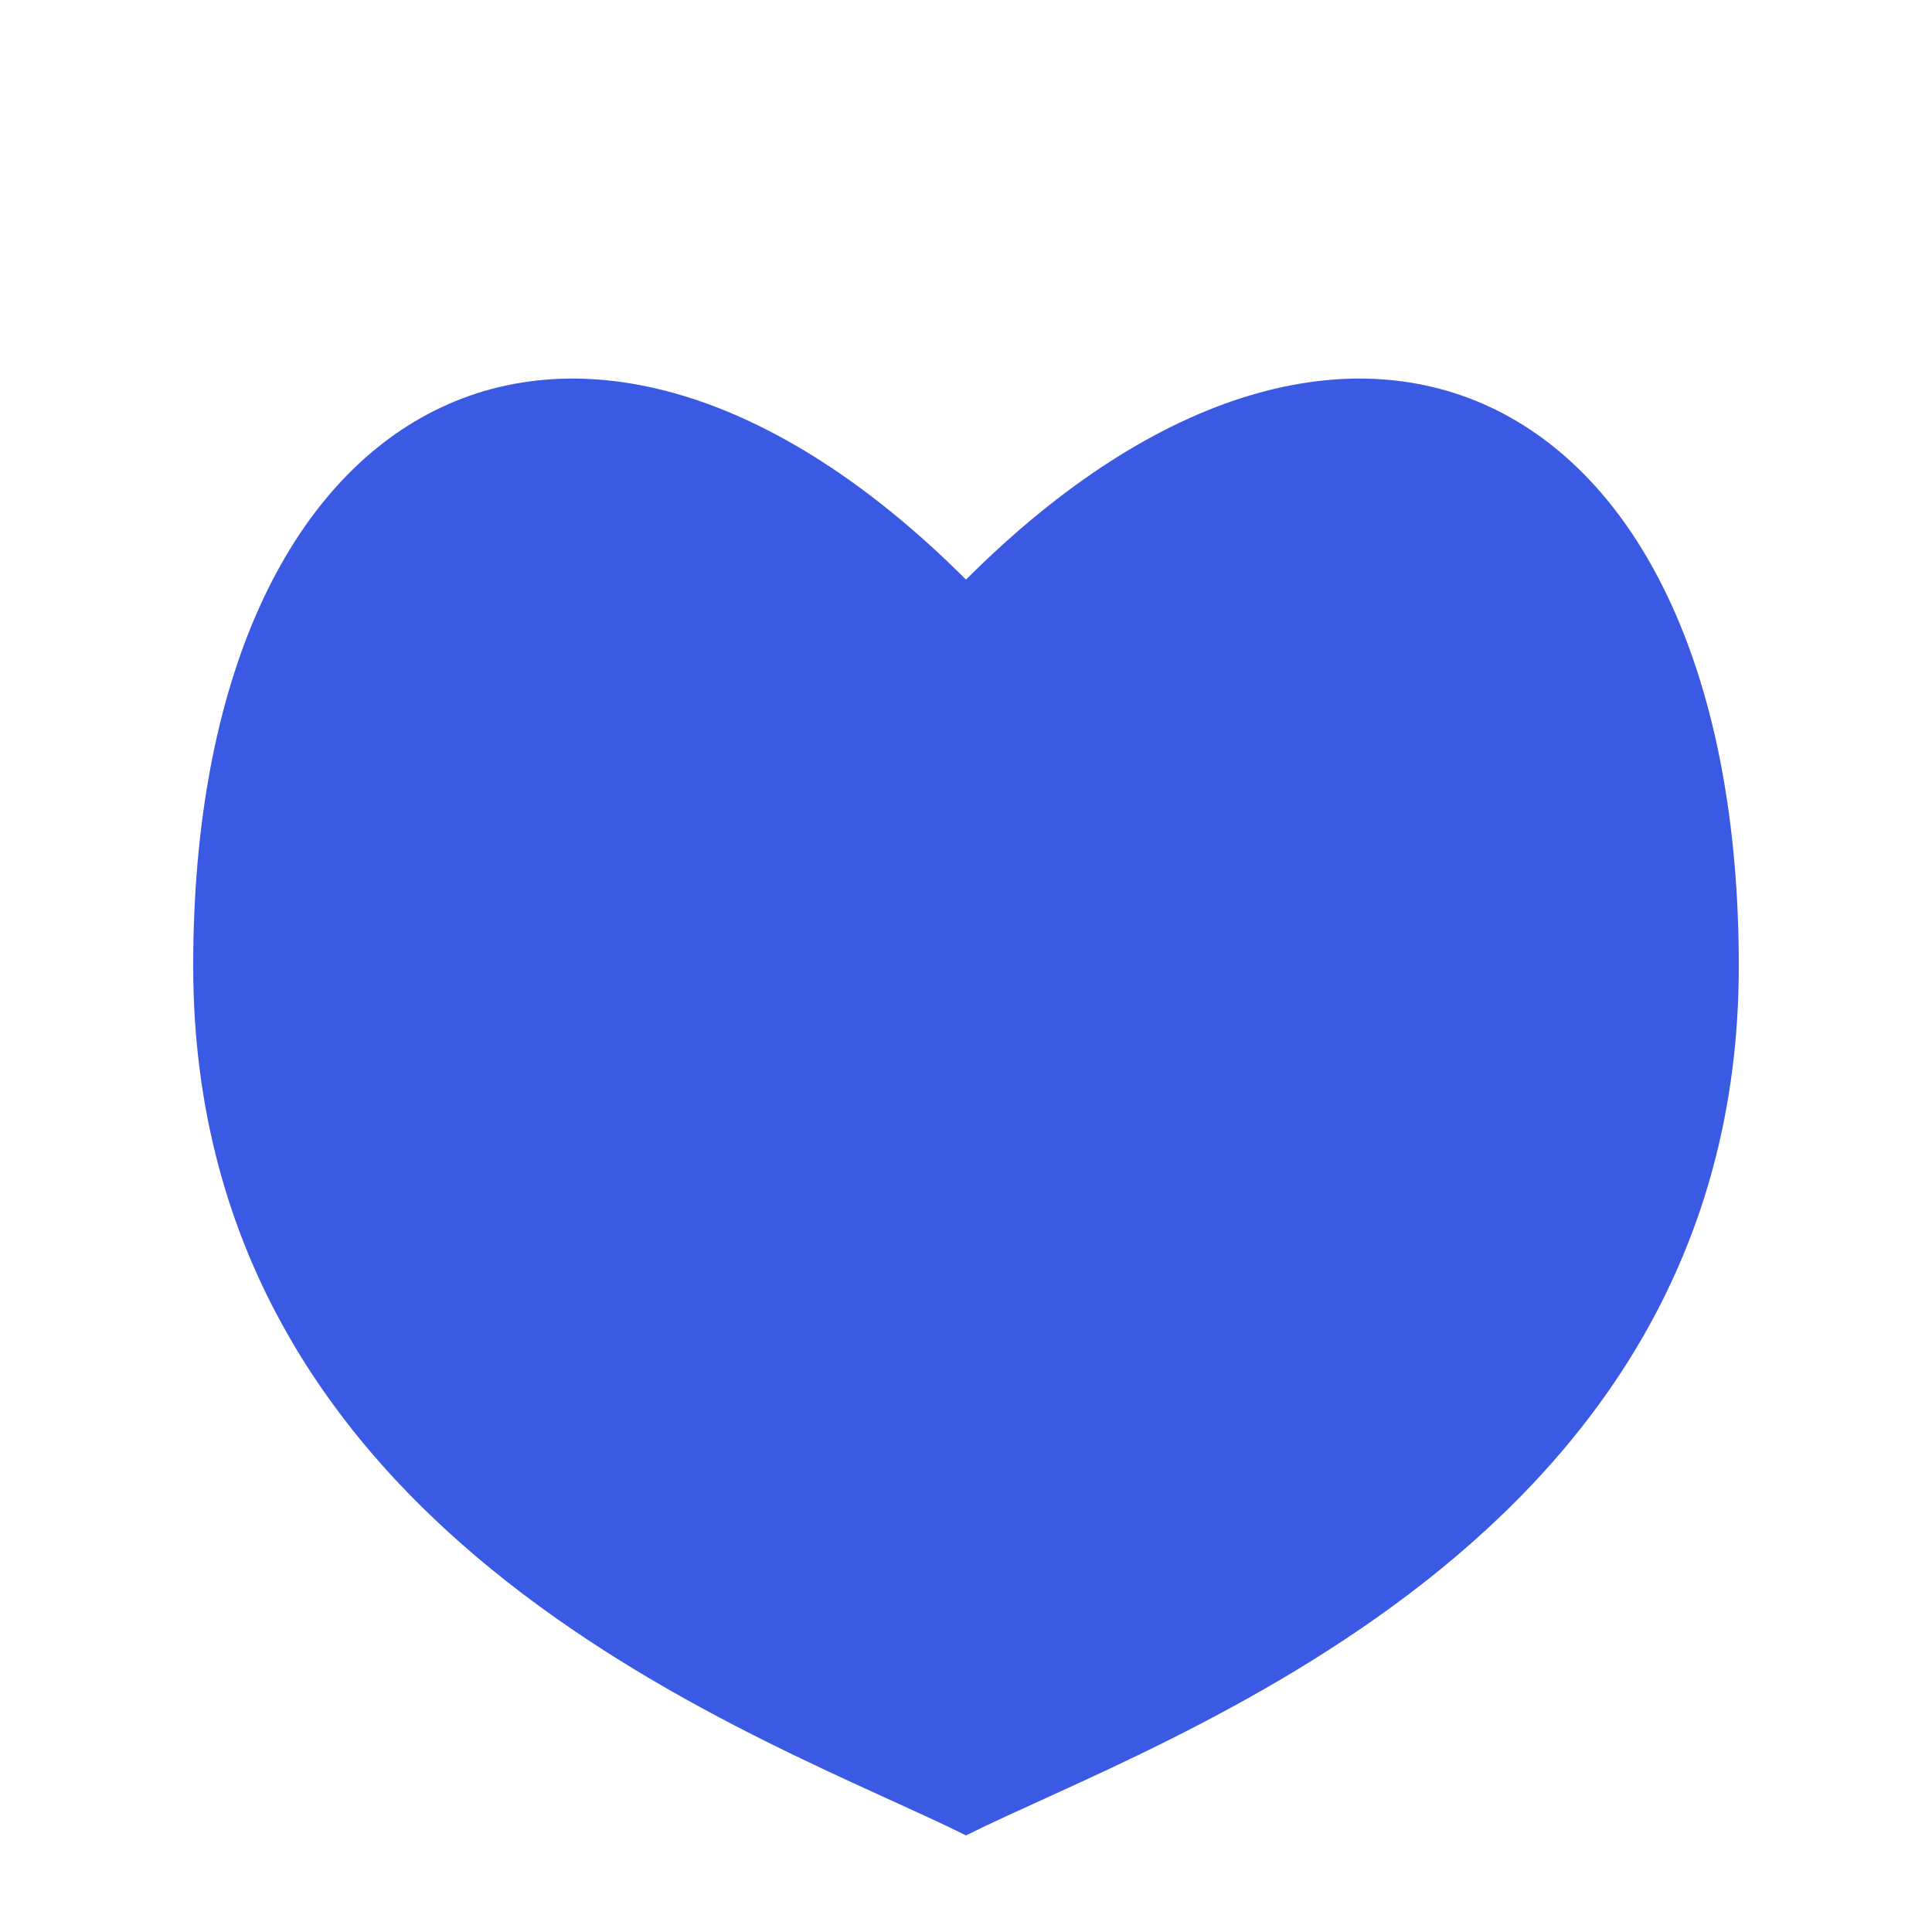
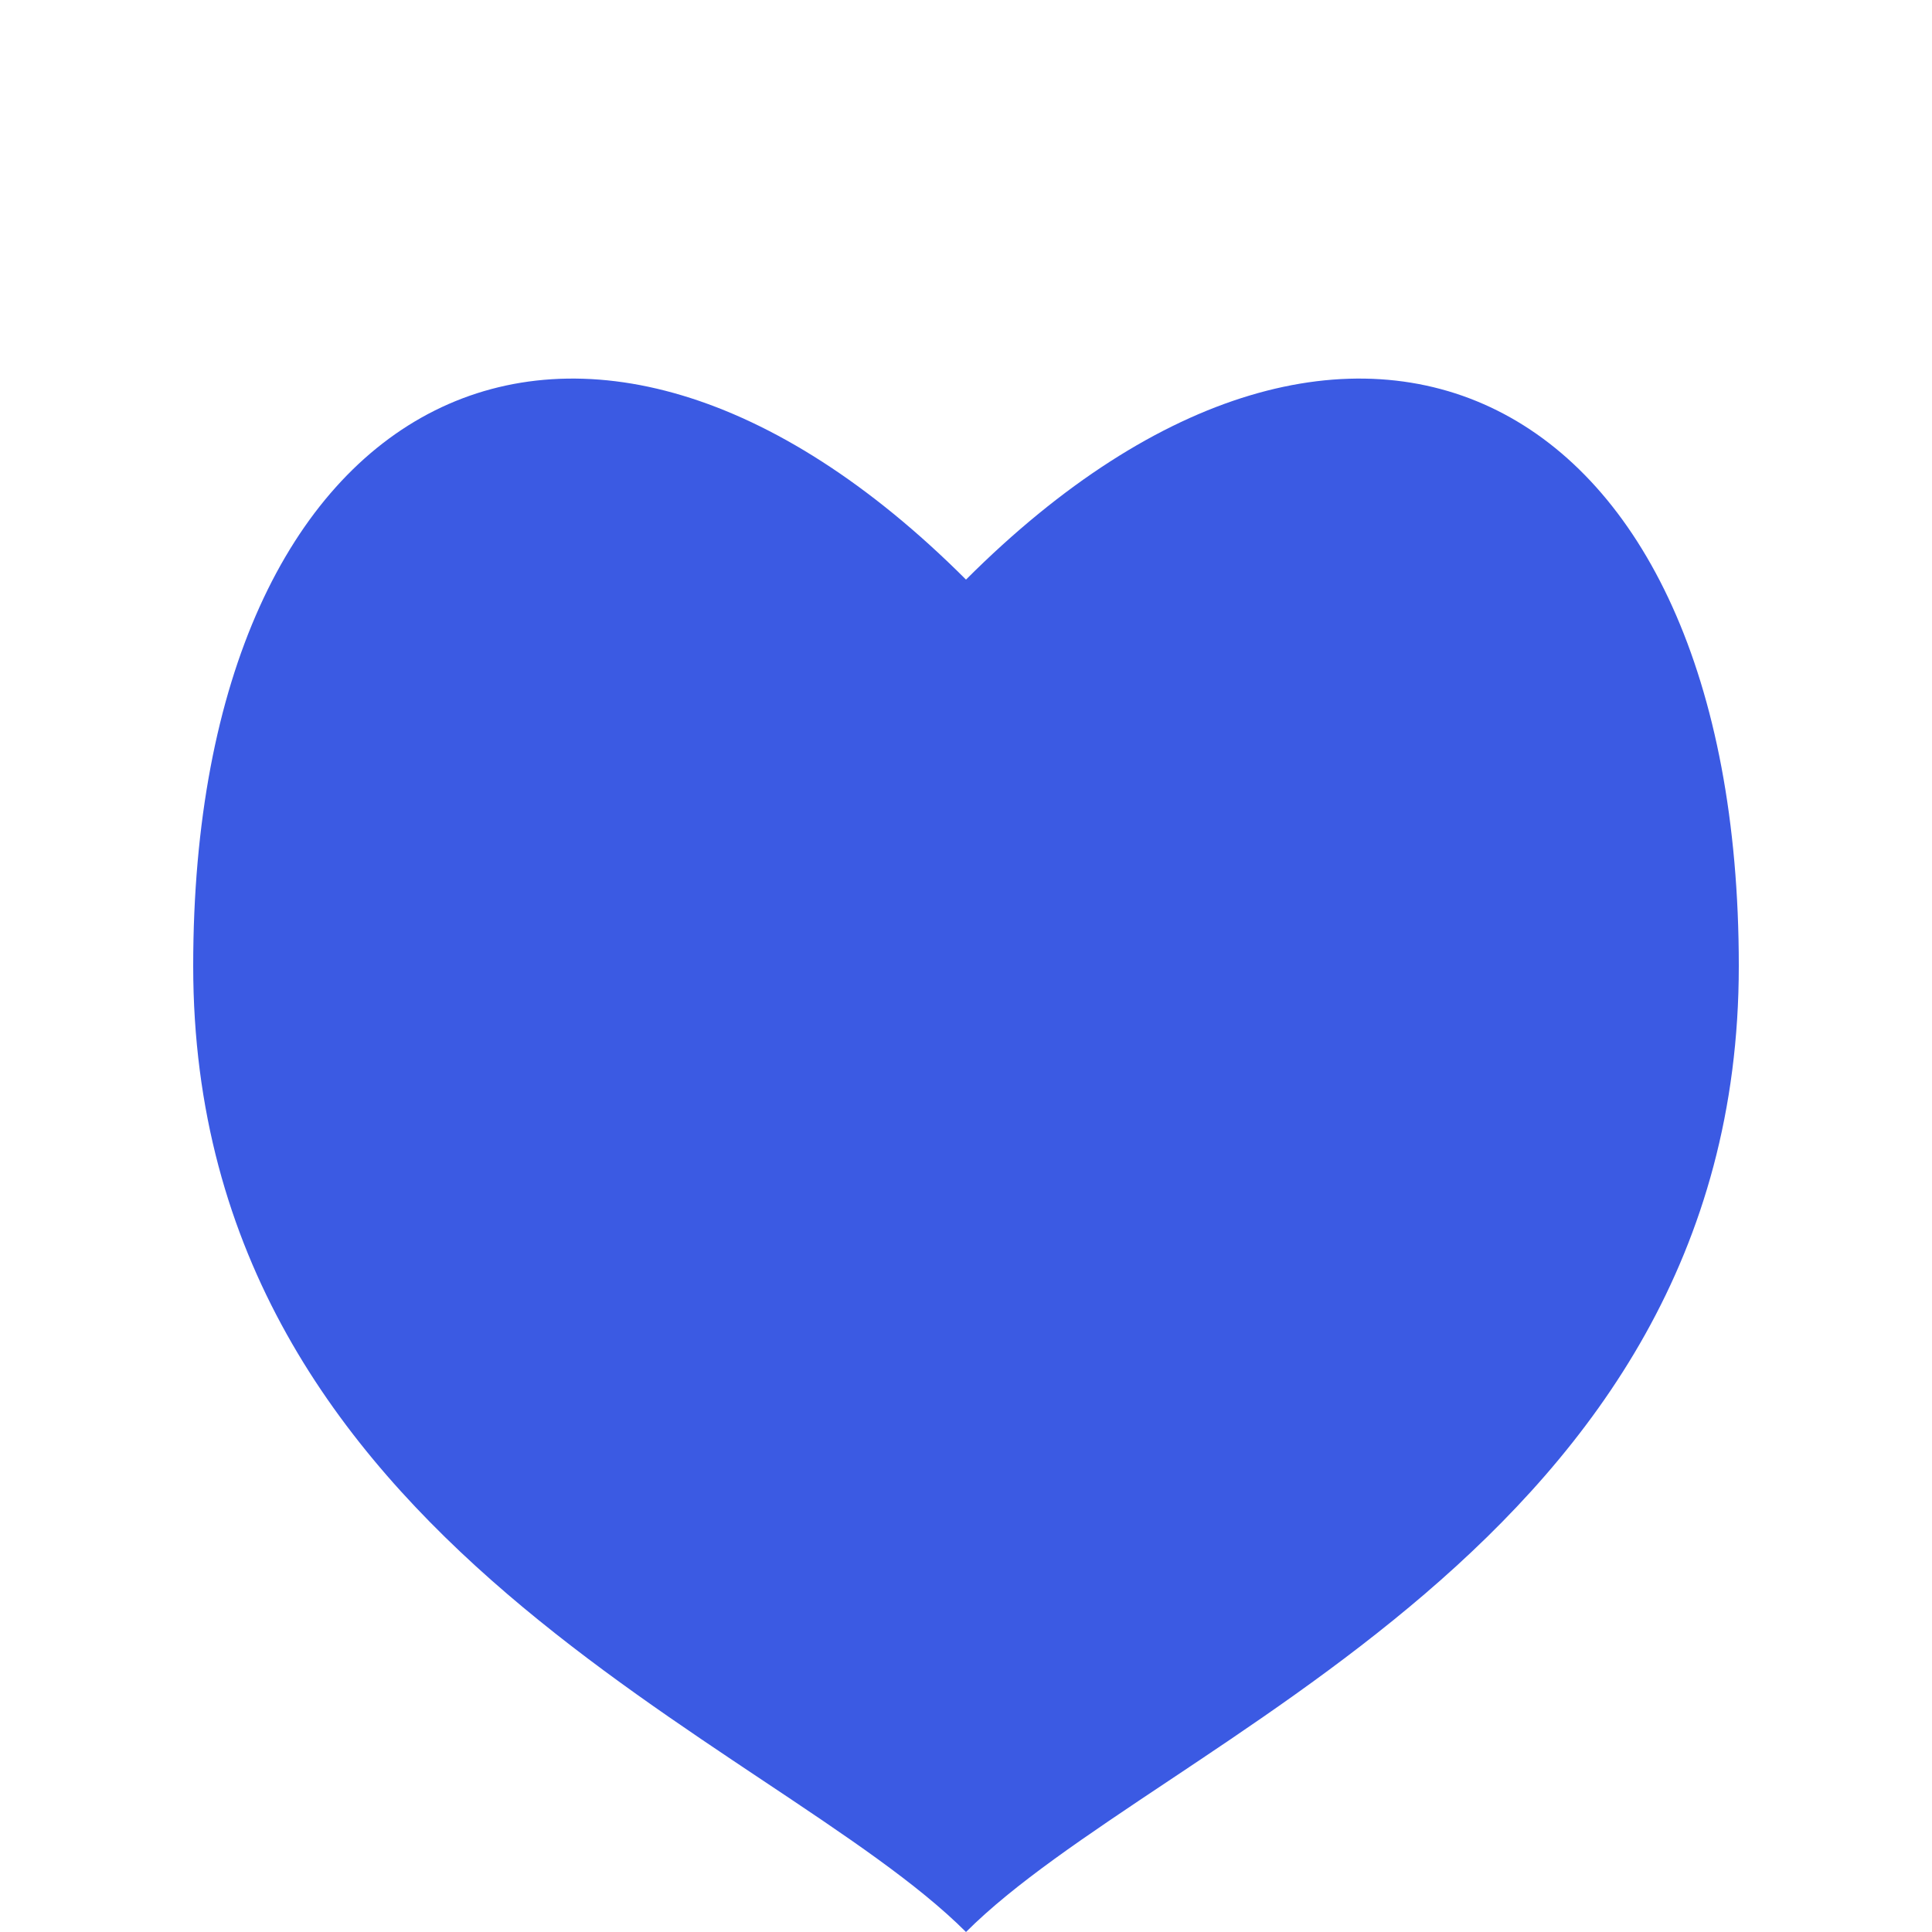
<svg xmlns="http://www.w3.org/2000/svg" height="100" width="100">
-   <path d="   M 50 30   C 70 10, 90 20, 90 50   C 90 80, 60 90, 50 95   C 40 90, 10 80, 10 50   C 10 20, 30 10, 50 30   Z" fill="#3b5ae3" />
+   <path d="   M 50 30   C 70 10, 90 20, 90 50   C 90 80, 60 90, 50 100   C 40 90, 10 80, 10 50   C 10 20, 30 10, 50 30   Z" fill="#3b5ae3" />
</svg>
